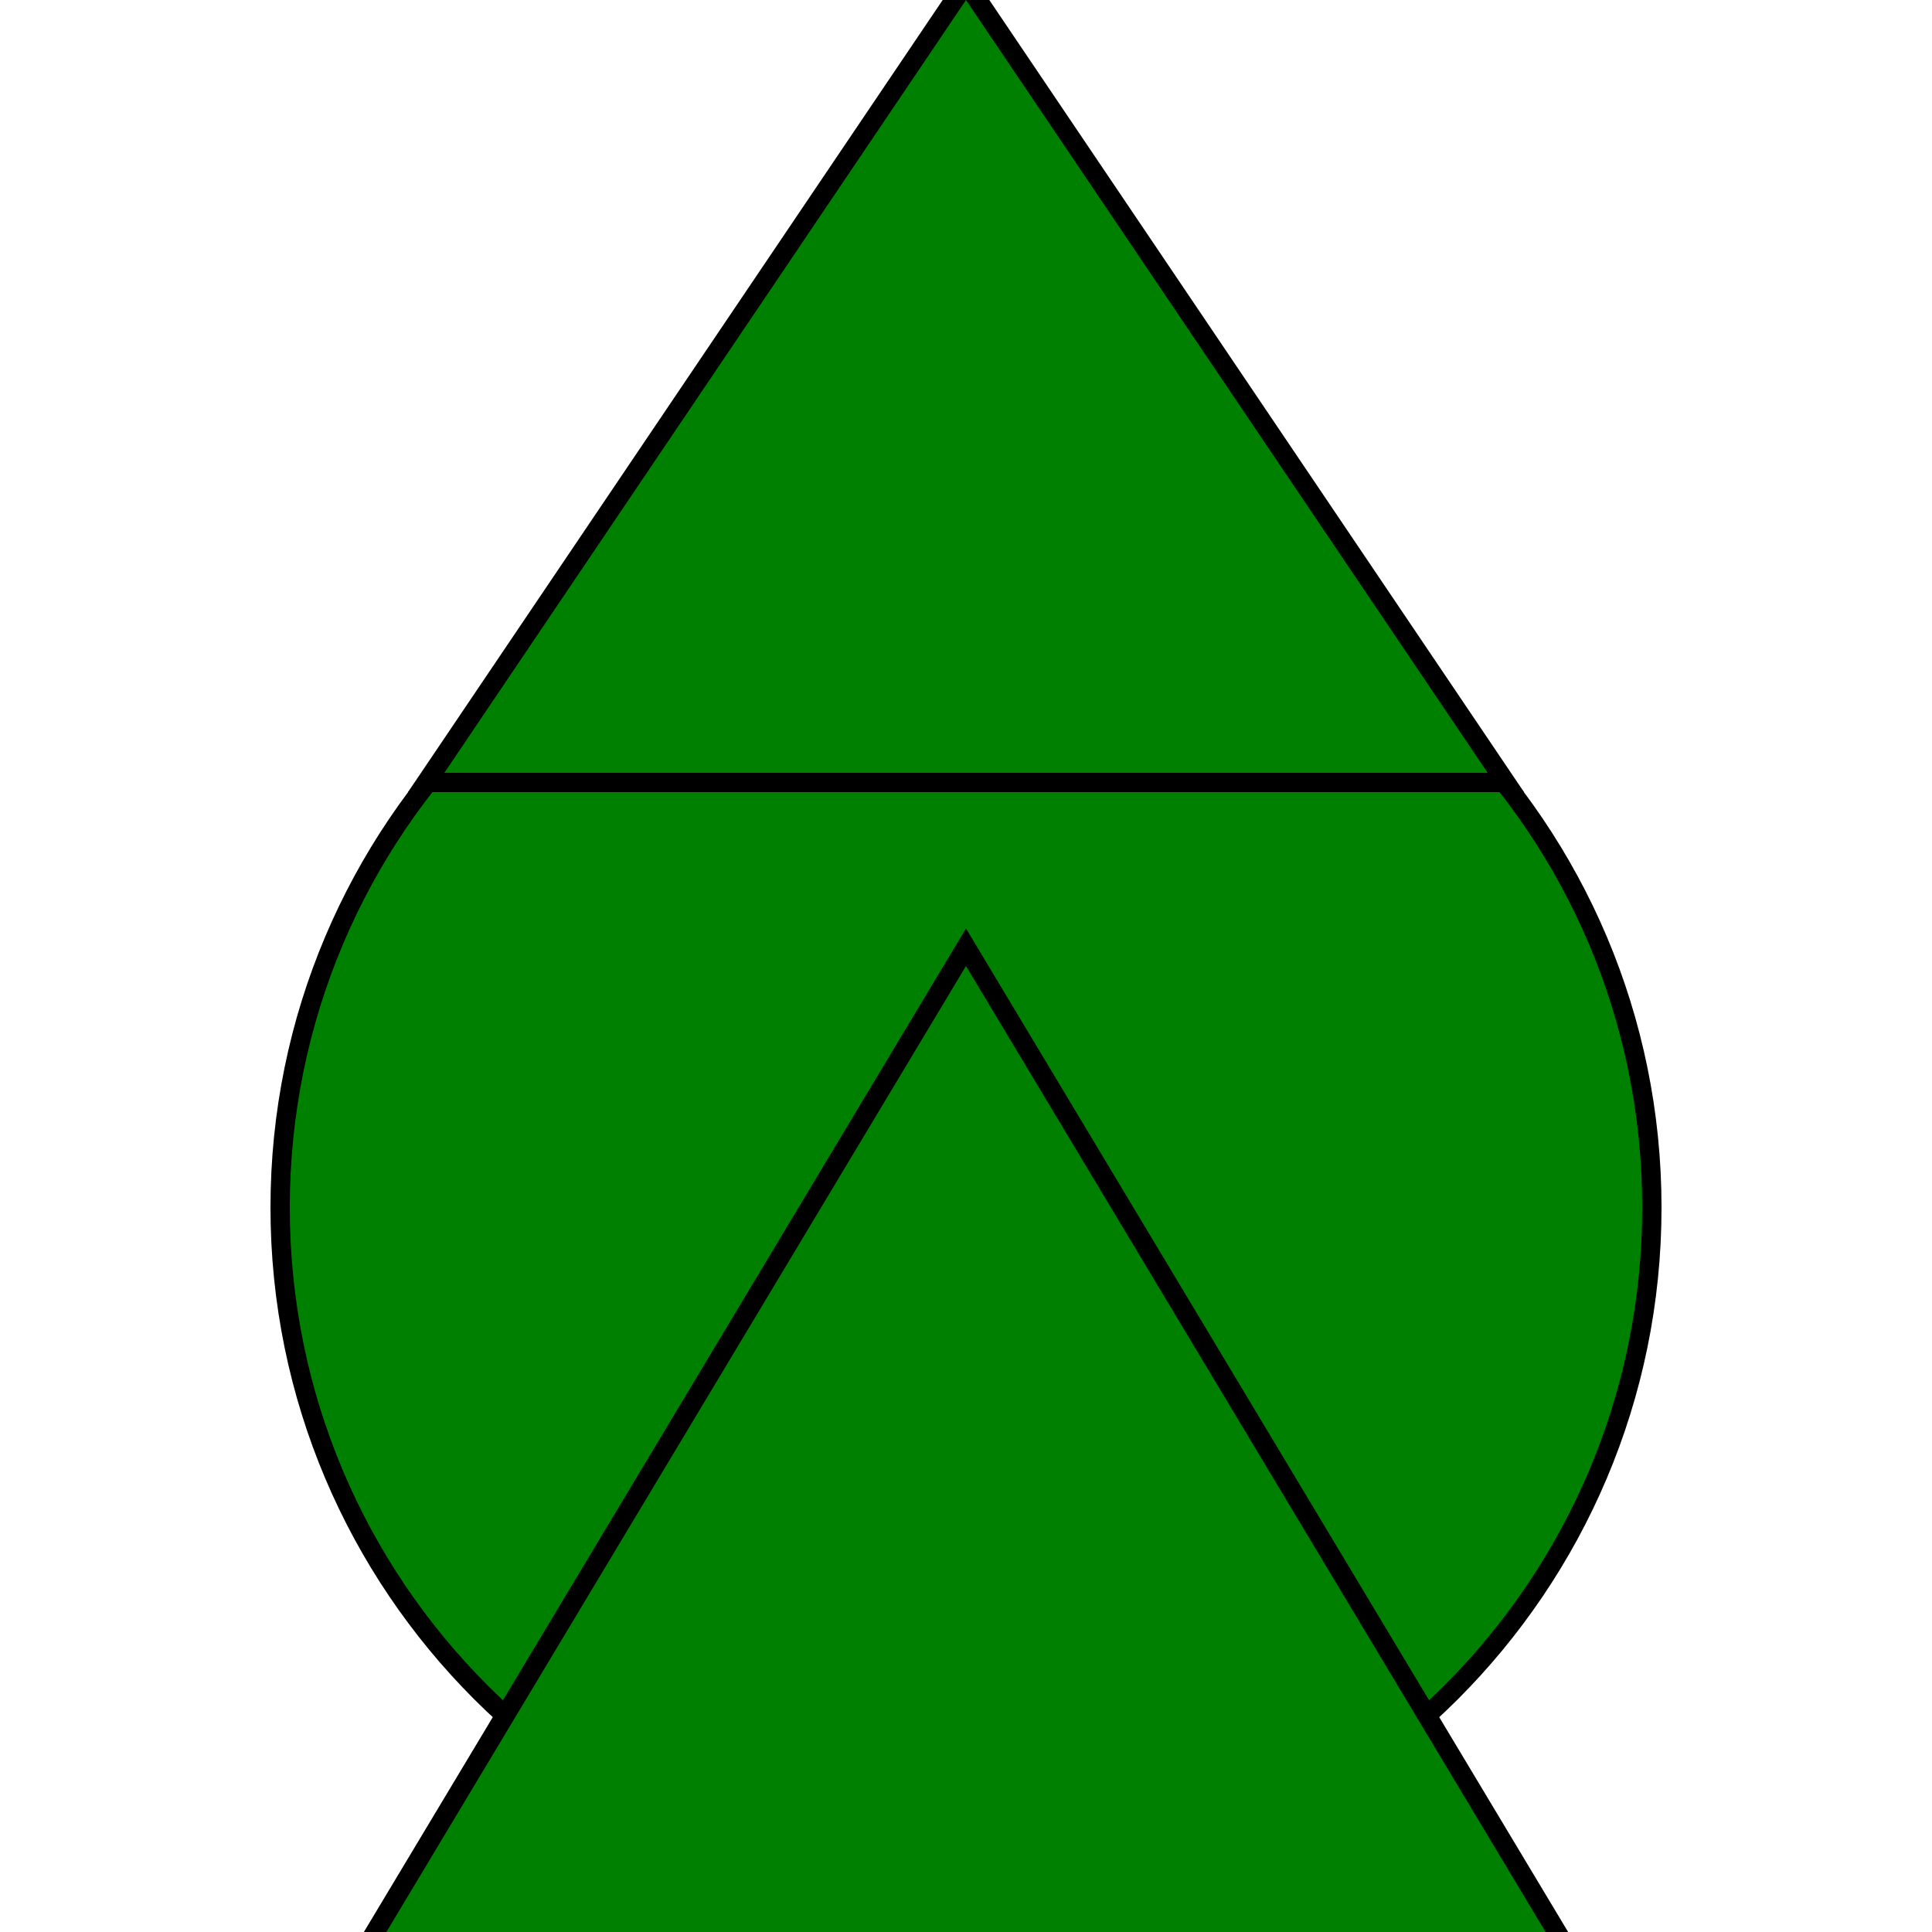
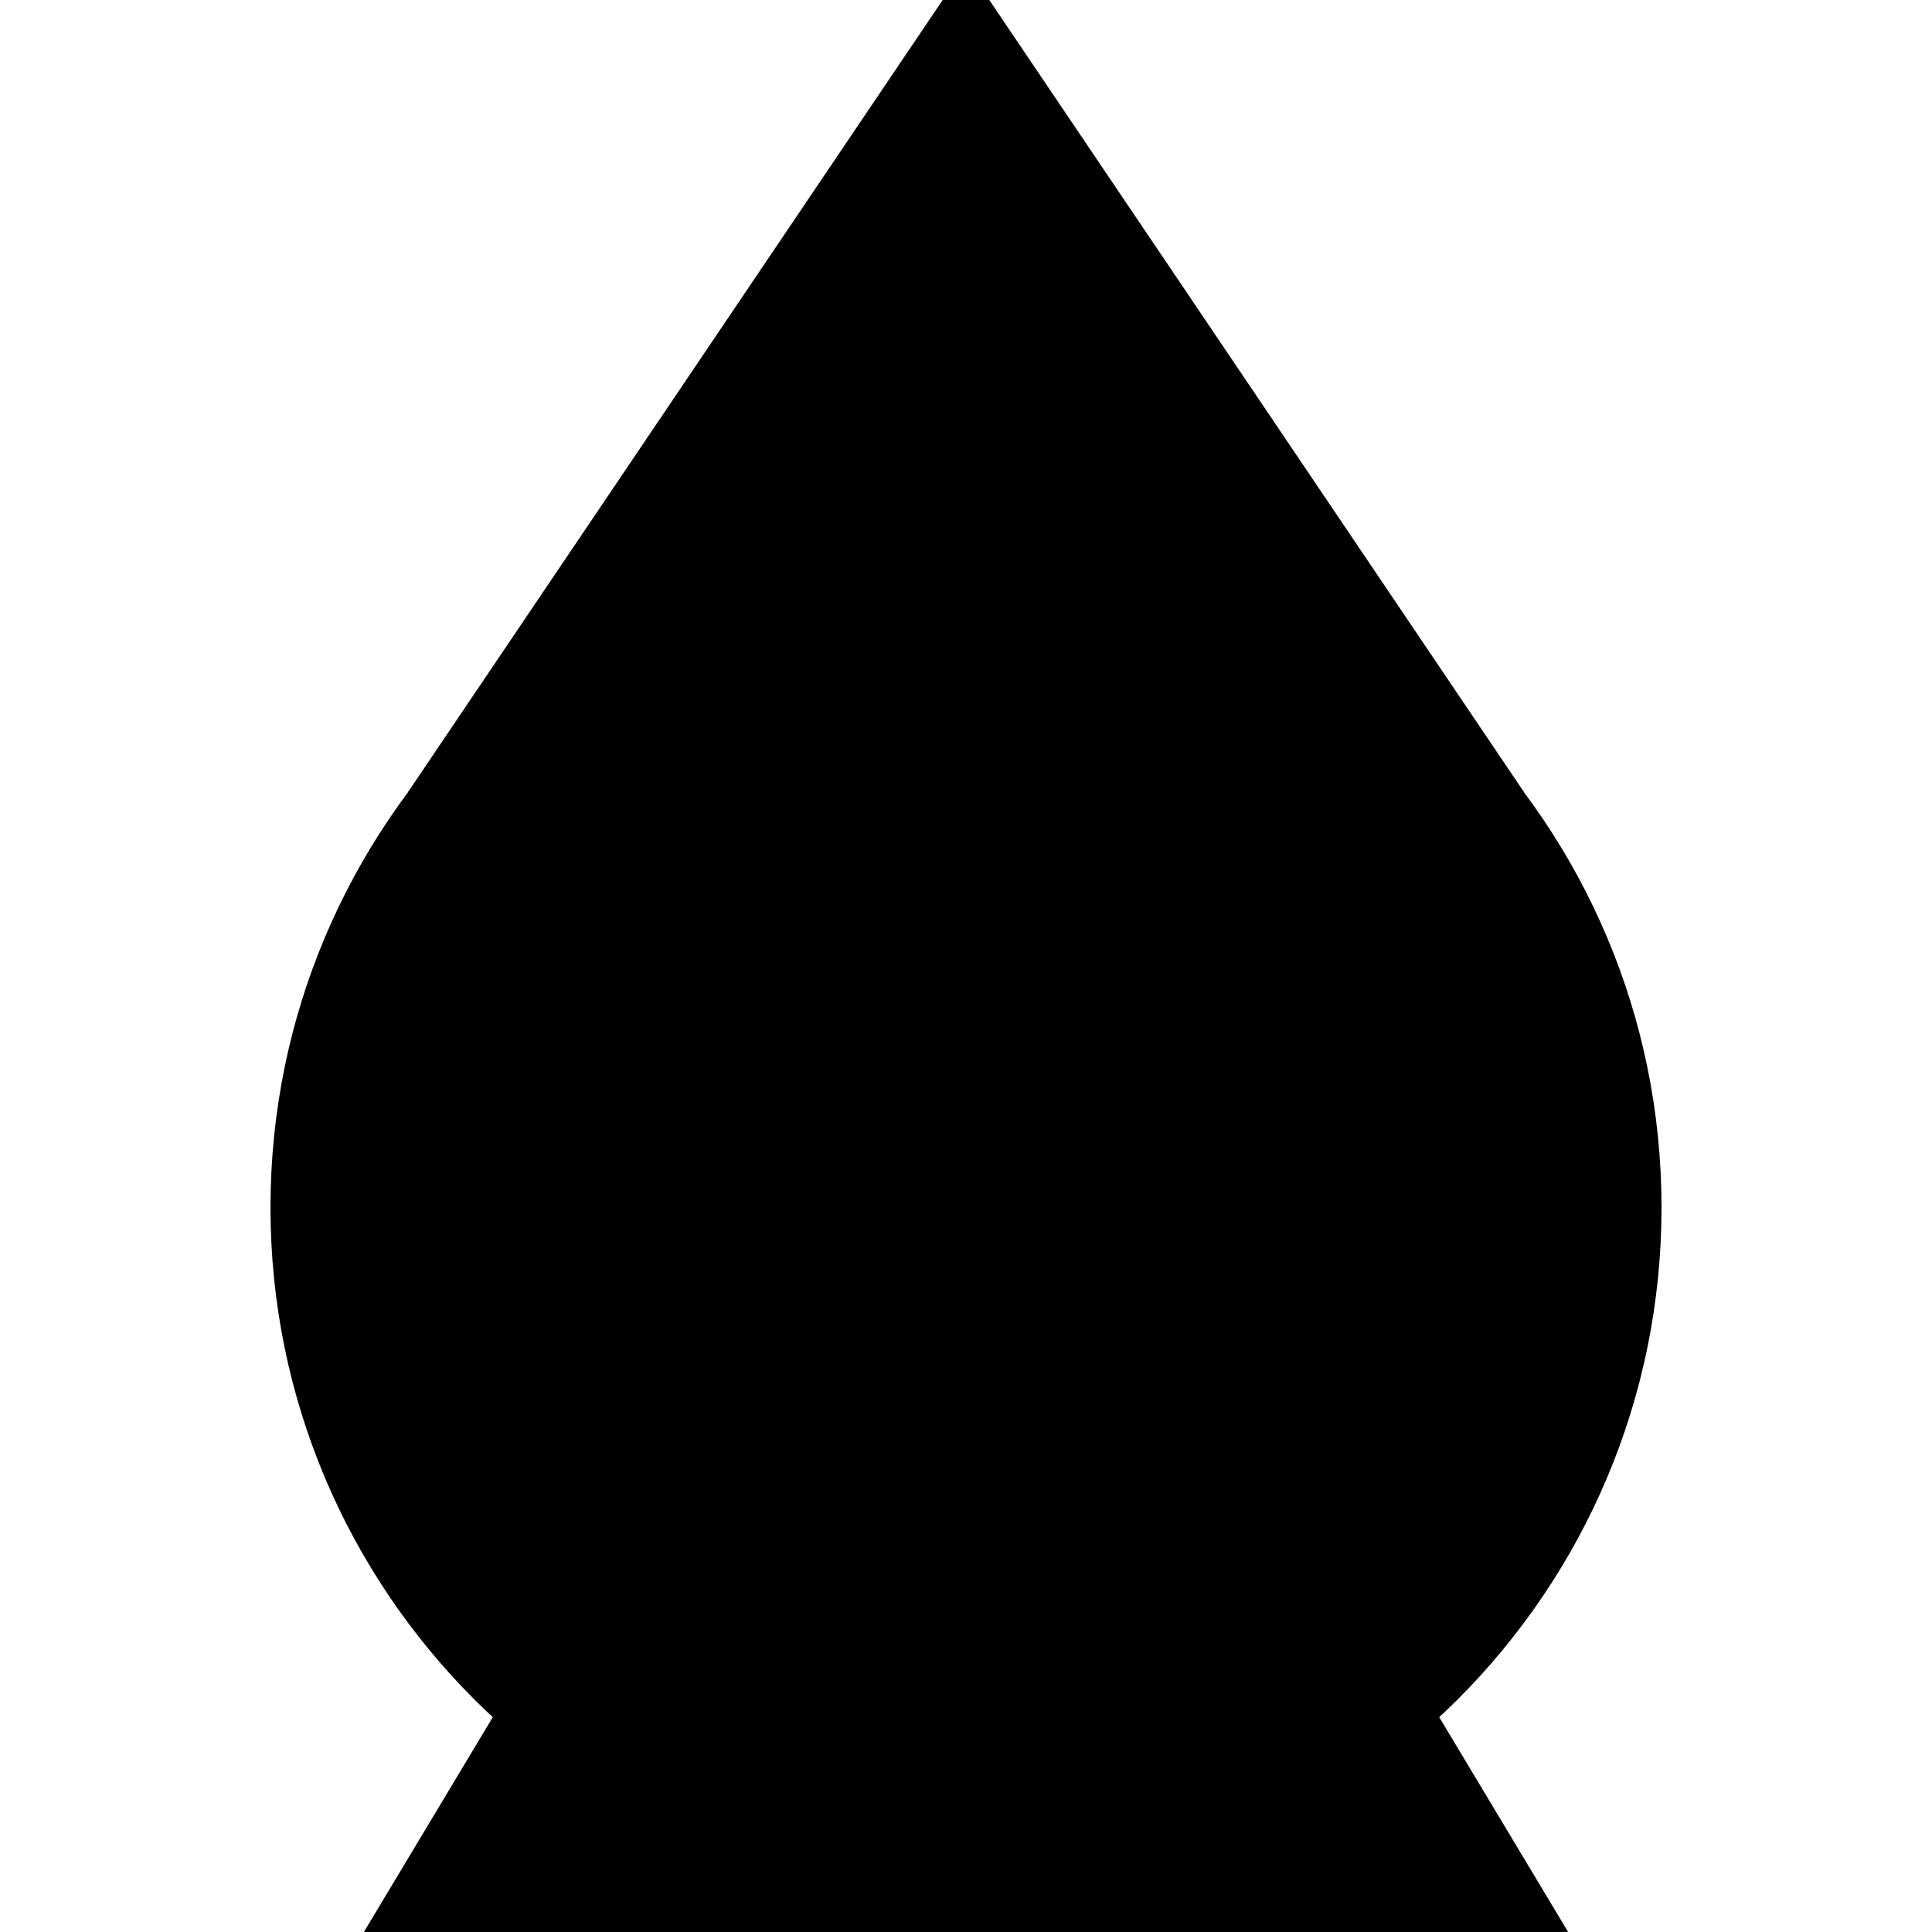
- <svg xmlns="http://www.w3.org/2000/svg" width="100" height="100" viewBox="0 0 100 100" style="paint-order: stroke;">
-   <circle cx="50" cy="62.5" r="35" stroke="black" stroke-width="2" fill="green" />
-   <polygon points="20,100 50,50 80,100" stroke="black" stroke-width="2" fill="green" />
-   <polygon points="23,40 50,0 77,40" stroke="black" stroke-width="2" fill="green" />
+ <svg xmlns="http://www.w3.org/2000/svg" width="100" height="100" viewBox="0 0 100 100">
+   <circle cx="50" cy="62.5" r="35" stroke="black" stroke-width="2" />
+   <polygon points="20,100 50,50 80,100" stroke="black" stroke-width="2" />
+   <polygon points="23,40 50,0 77,40" stroke="black" stroke-width="2" />
</svg>
